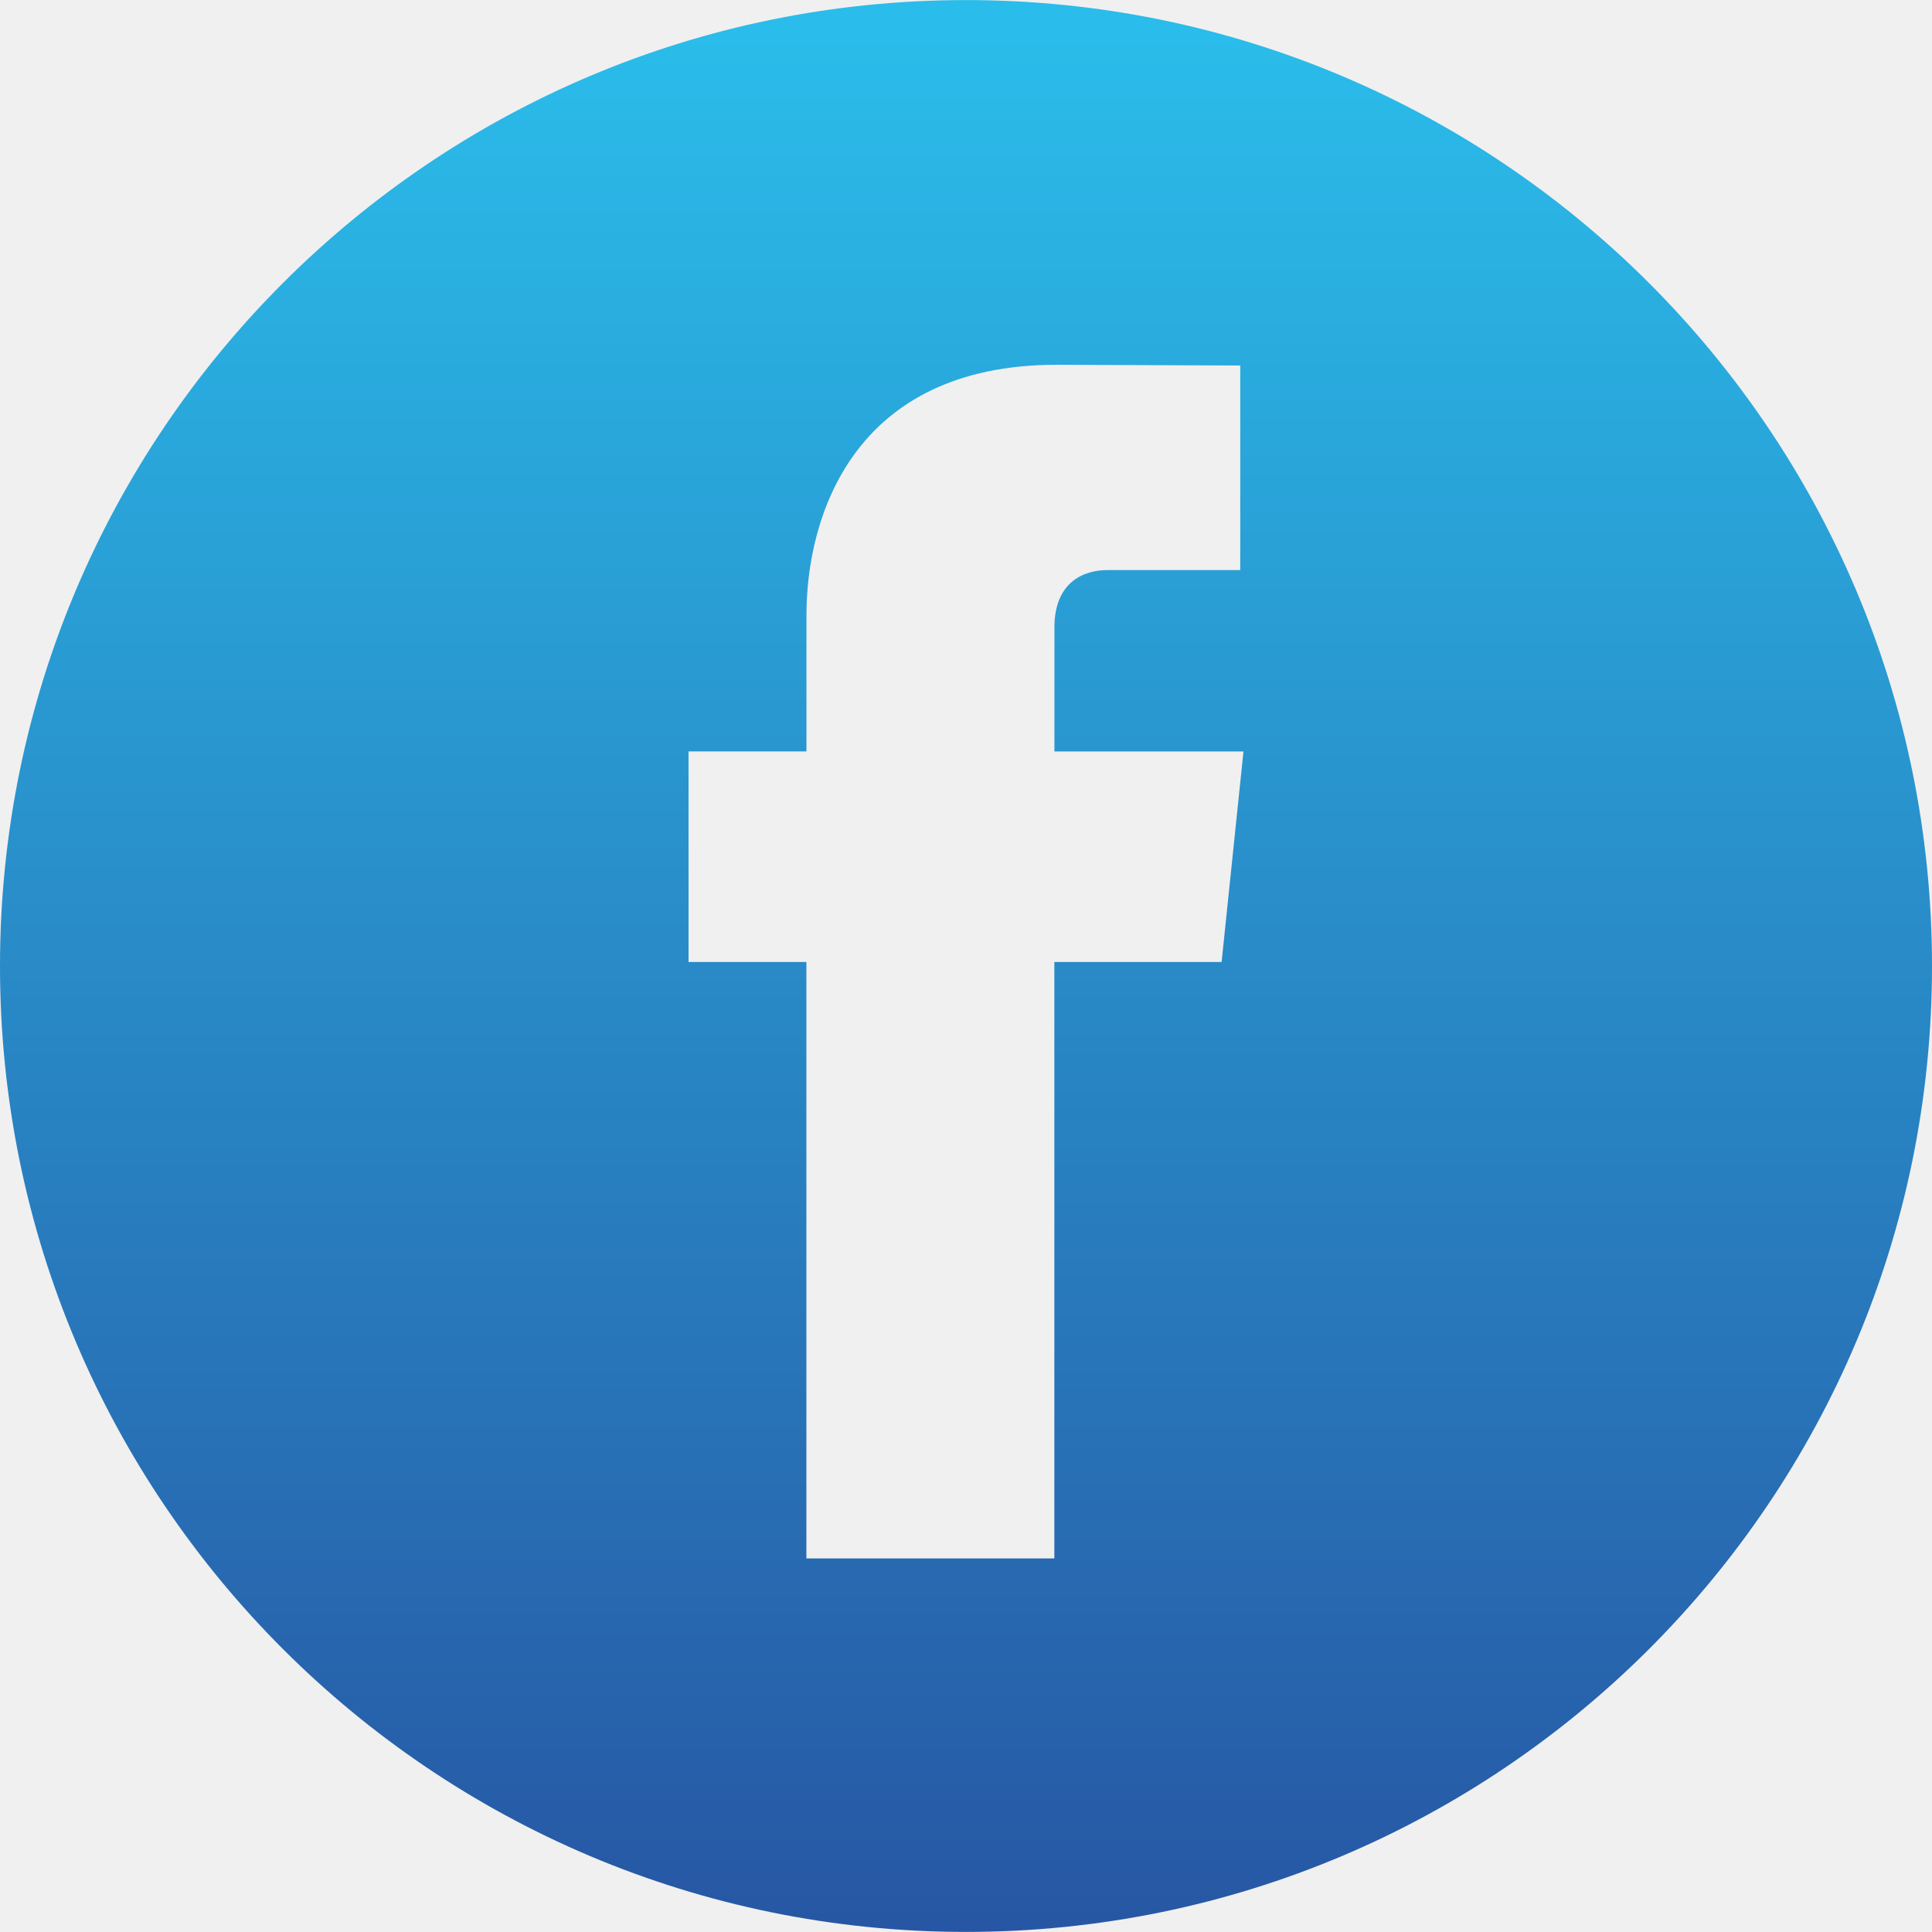
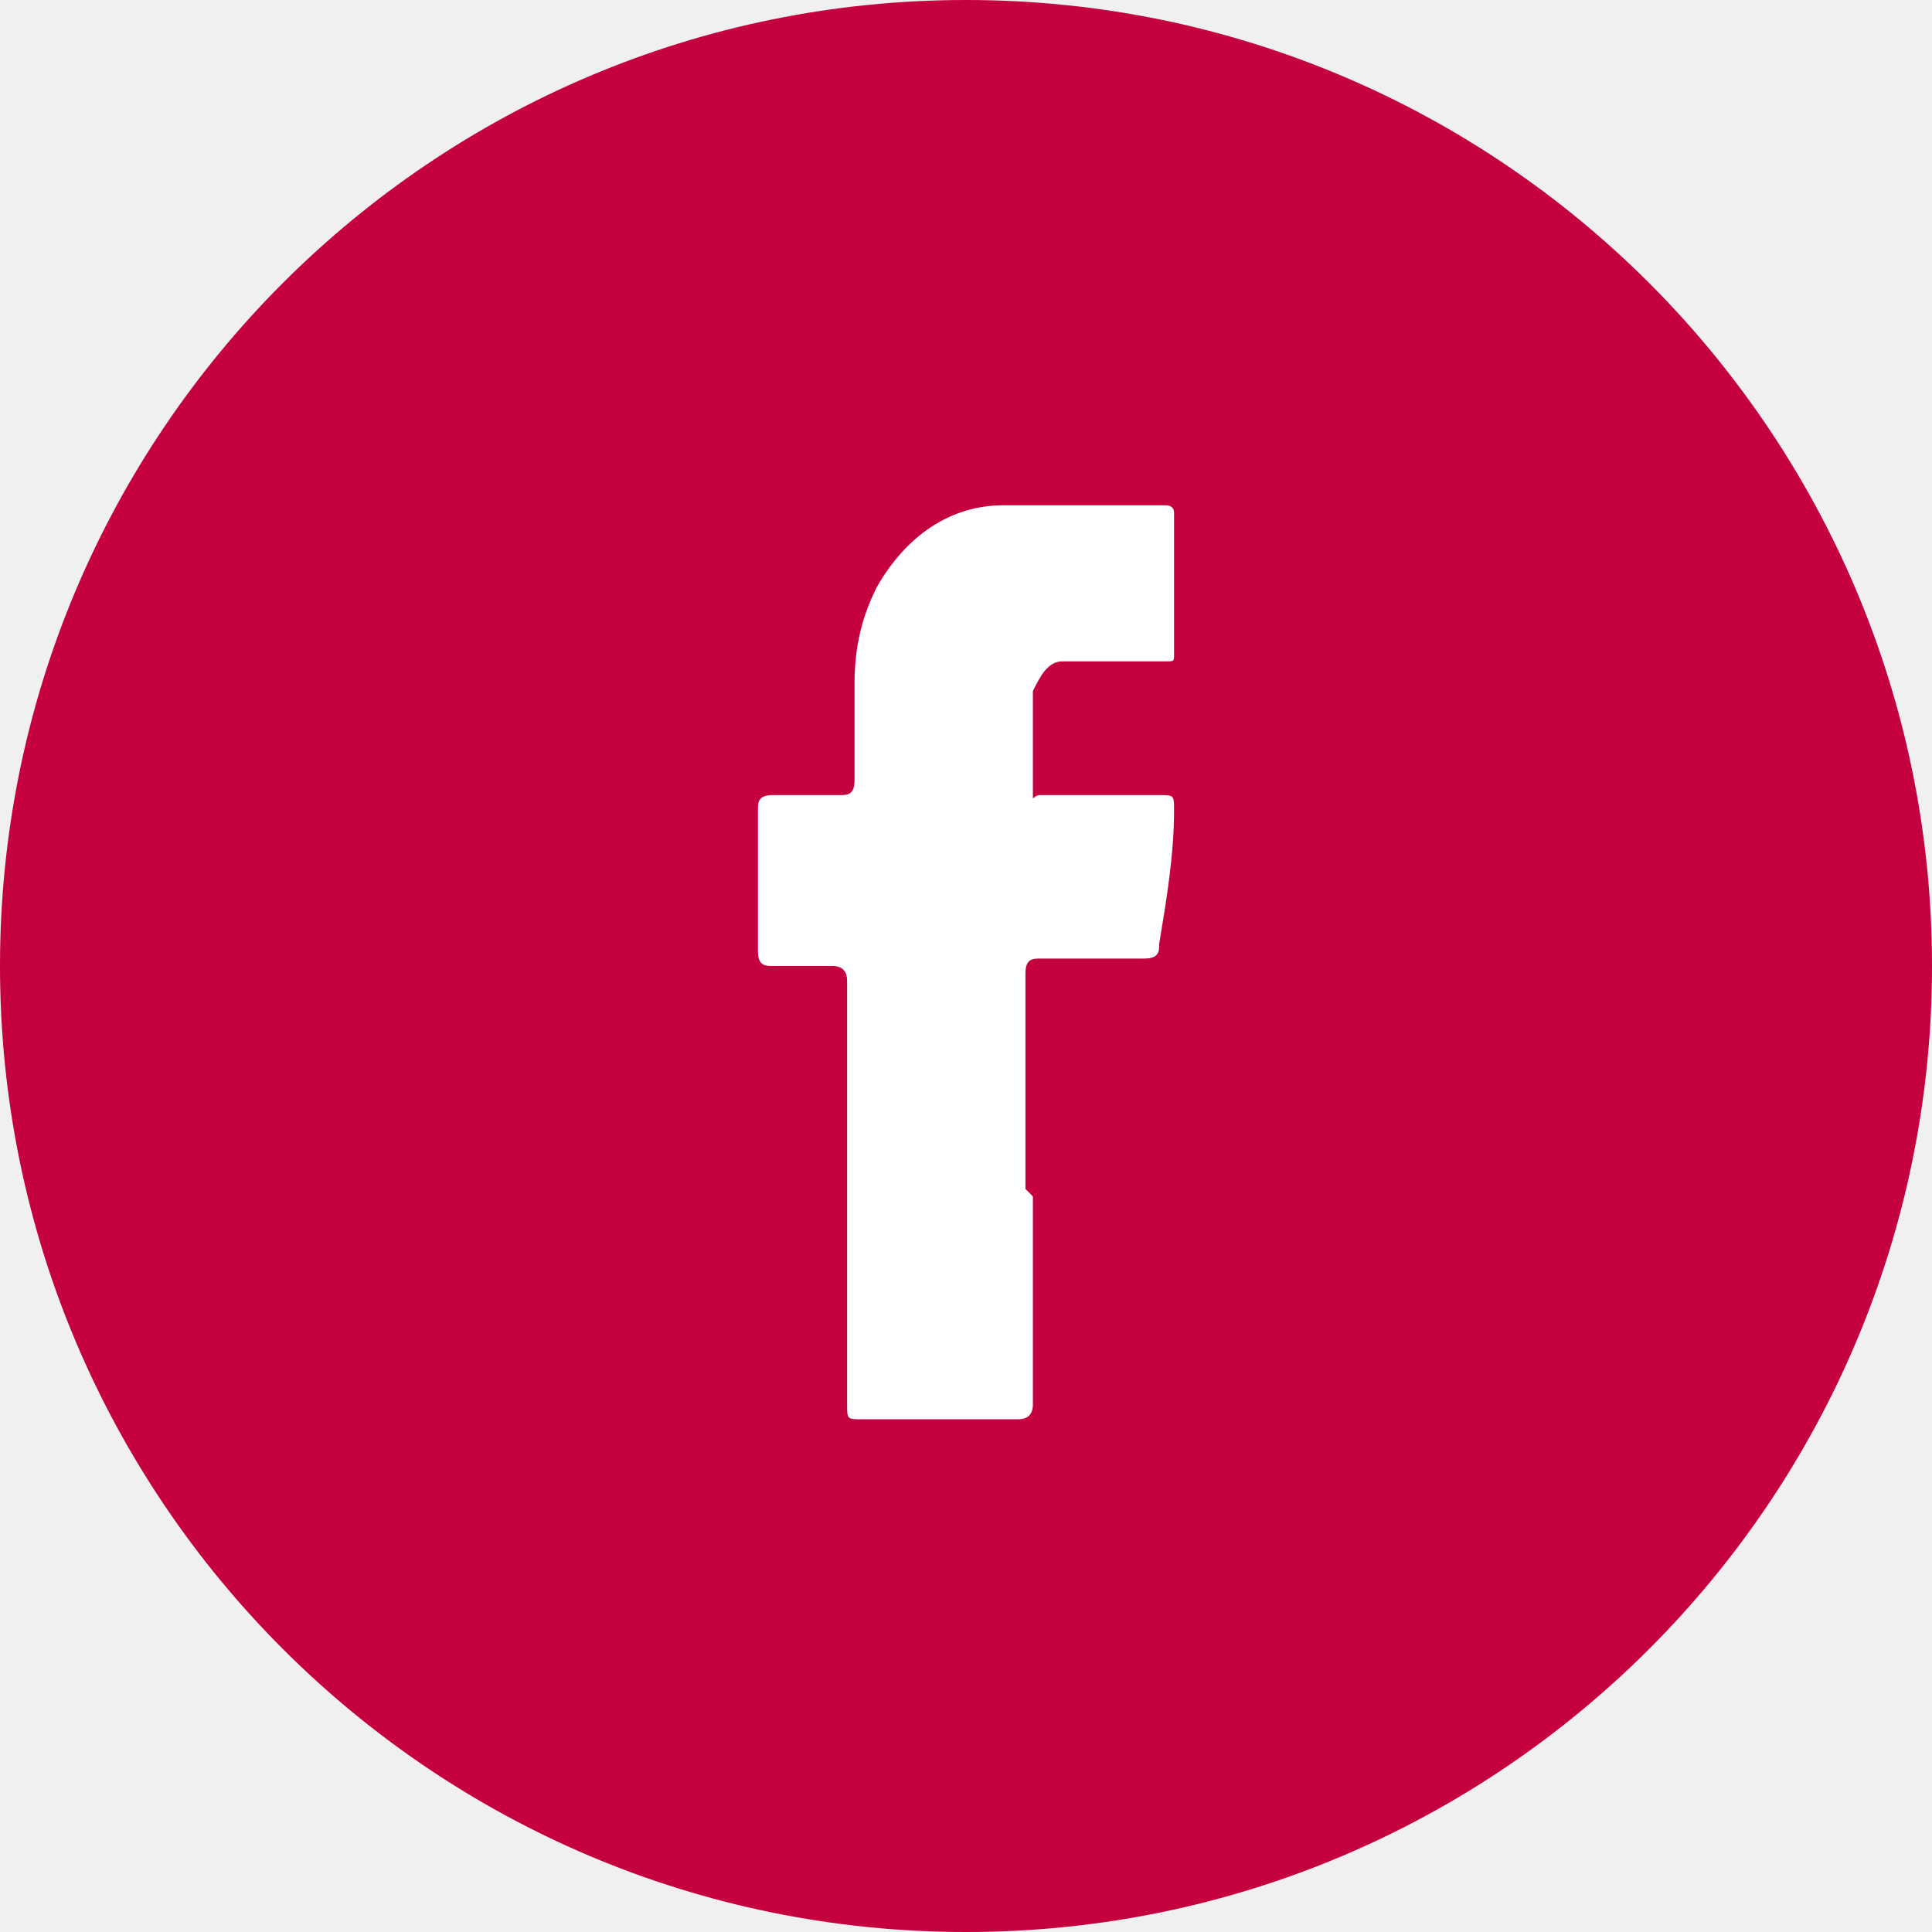
- <svg xmlns="http://www.w3.org/2000/svg" version="1.1" id="Capa_1" x="0px" y="0px" width="26px" height="26px" viewBox="0 0 26 26" enable-background="new 0 0 26 26" xml:space="preserve">
-   <linearGradient id="SVGID_1_" gradientUnits="userSpaceOnUse" x1="12.999" y1="0.469" x2="12.999" y2="25.888">
-     <stop offset="0" style="stop-color:#2ABCEA" />
-     <stop offset="1" style="stop-color:#2757A4" />
-   </linearGradient>
-   <path fill="url(#SVGID_1_)" d="M13,0.001c-7.18,0-13,5.821-13,13s5.82,12.998,13,12.998s13-5.819,13-12.998S20.179,0.001,13,0.001z   M16.44,12.946h-2.251c0,3.597,0,8.027,0,8.027h-3.337c0,0,0-4.385,0-8.027H9.266v-2.834h1.587V8.275  c0-1.314,0.624-3.366,3.368-3.366l2.47,0.01v2.753c0,0-1.502,0-1.793,0c-0.294,0-0.708,0.146-0.708,0.771v1.67h2.544L16.44,12.946z" />
+ <svg xmlns="http://www.w3.org/2000/svg" id="Capa_1" data-name="Capa 1" version="1.1" viewBox="0 0 26 26">
+   <defs>
+     <style>
+       .cls-1 {
+         fill: #c5003e;
+       }
+ 
+       .cls-1, .cls-2 {
+         stroke-width: 0px;
+       }
+ 
+       .cls-2 {
+         fill: #fff;
+       }
+     </style>
+   </defs>
+   <circle class="cls-1" cx="13" cy="13" r="13" />
+   <g id="LYbgS2">
+     <path class="cls-2" d="M13.9,16.1c0,.9,0,1.9,0,2.8q0,.2-.2.2c-.7,0-1.4,0-2.1,0-.2,0-.2,0-.2-.2,0-1.9,0-3.8,0-5.7q0-.2-.2-.2c-.3,0-.6,0-.8,0-.1,0-.2,0-.2-.2,0-.6,0-1.3,0-1.9,0-.1,0-.2.2-.2.3,0,.6,0,.9,0,.1,0,.2,0,.2-.2,0-.4,0-.9,0-1.3,0-.5.1-.9.3-1.3.4-.7,1-1.1,1.7-1.1.6,0,1.2,0,1.7,0,.2,0,.3,0,.5,0,0,0,.1,0,.1.1,0,.6,0,1.2,0,1.9,0,.1,0,.1-.1.1-.4,0-.7,0-1.1,0,0,0-.2,0-.3,0-.2,0-.3.2-.4.4,0,.4,0,.9,0,1.4,0,.1,0,0,.1,0,.5,0,1.1,0,1.6,0,.2,0,.2,0,.2.2,0,.6-.1,1.2-.2,1.8,0,.1,0,.2-.2.2-.5,0-.9,0-1.4,0-.1,0-.2,0-.2.2,0,1,0,1.9,0,2.9Z" />
+   </g>
</svg>
